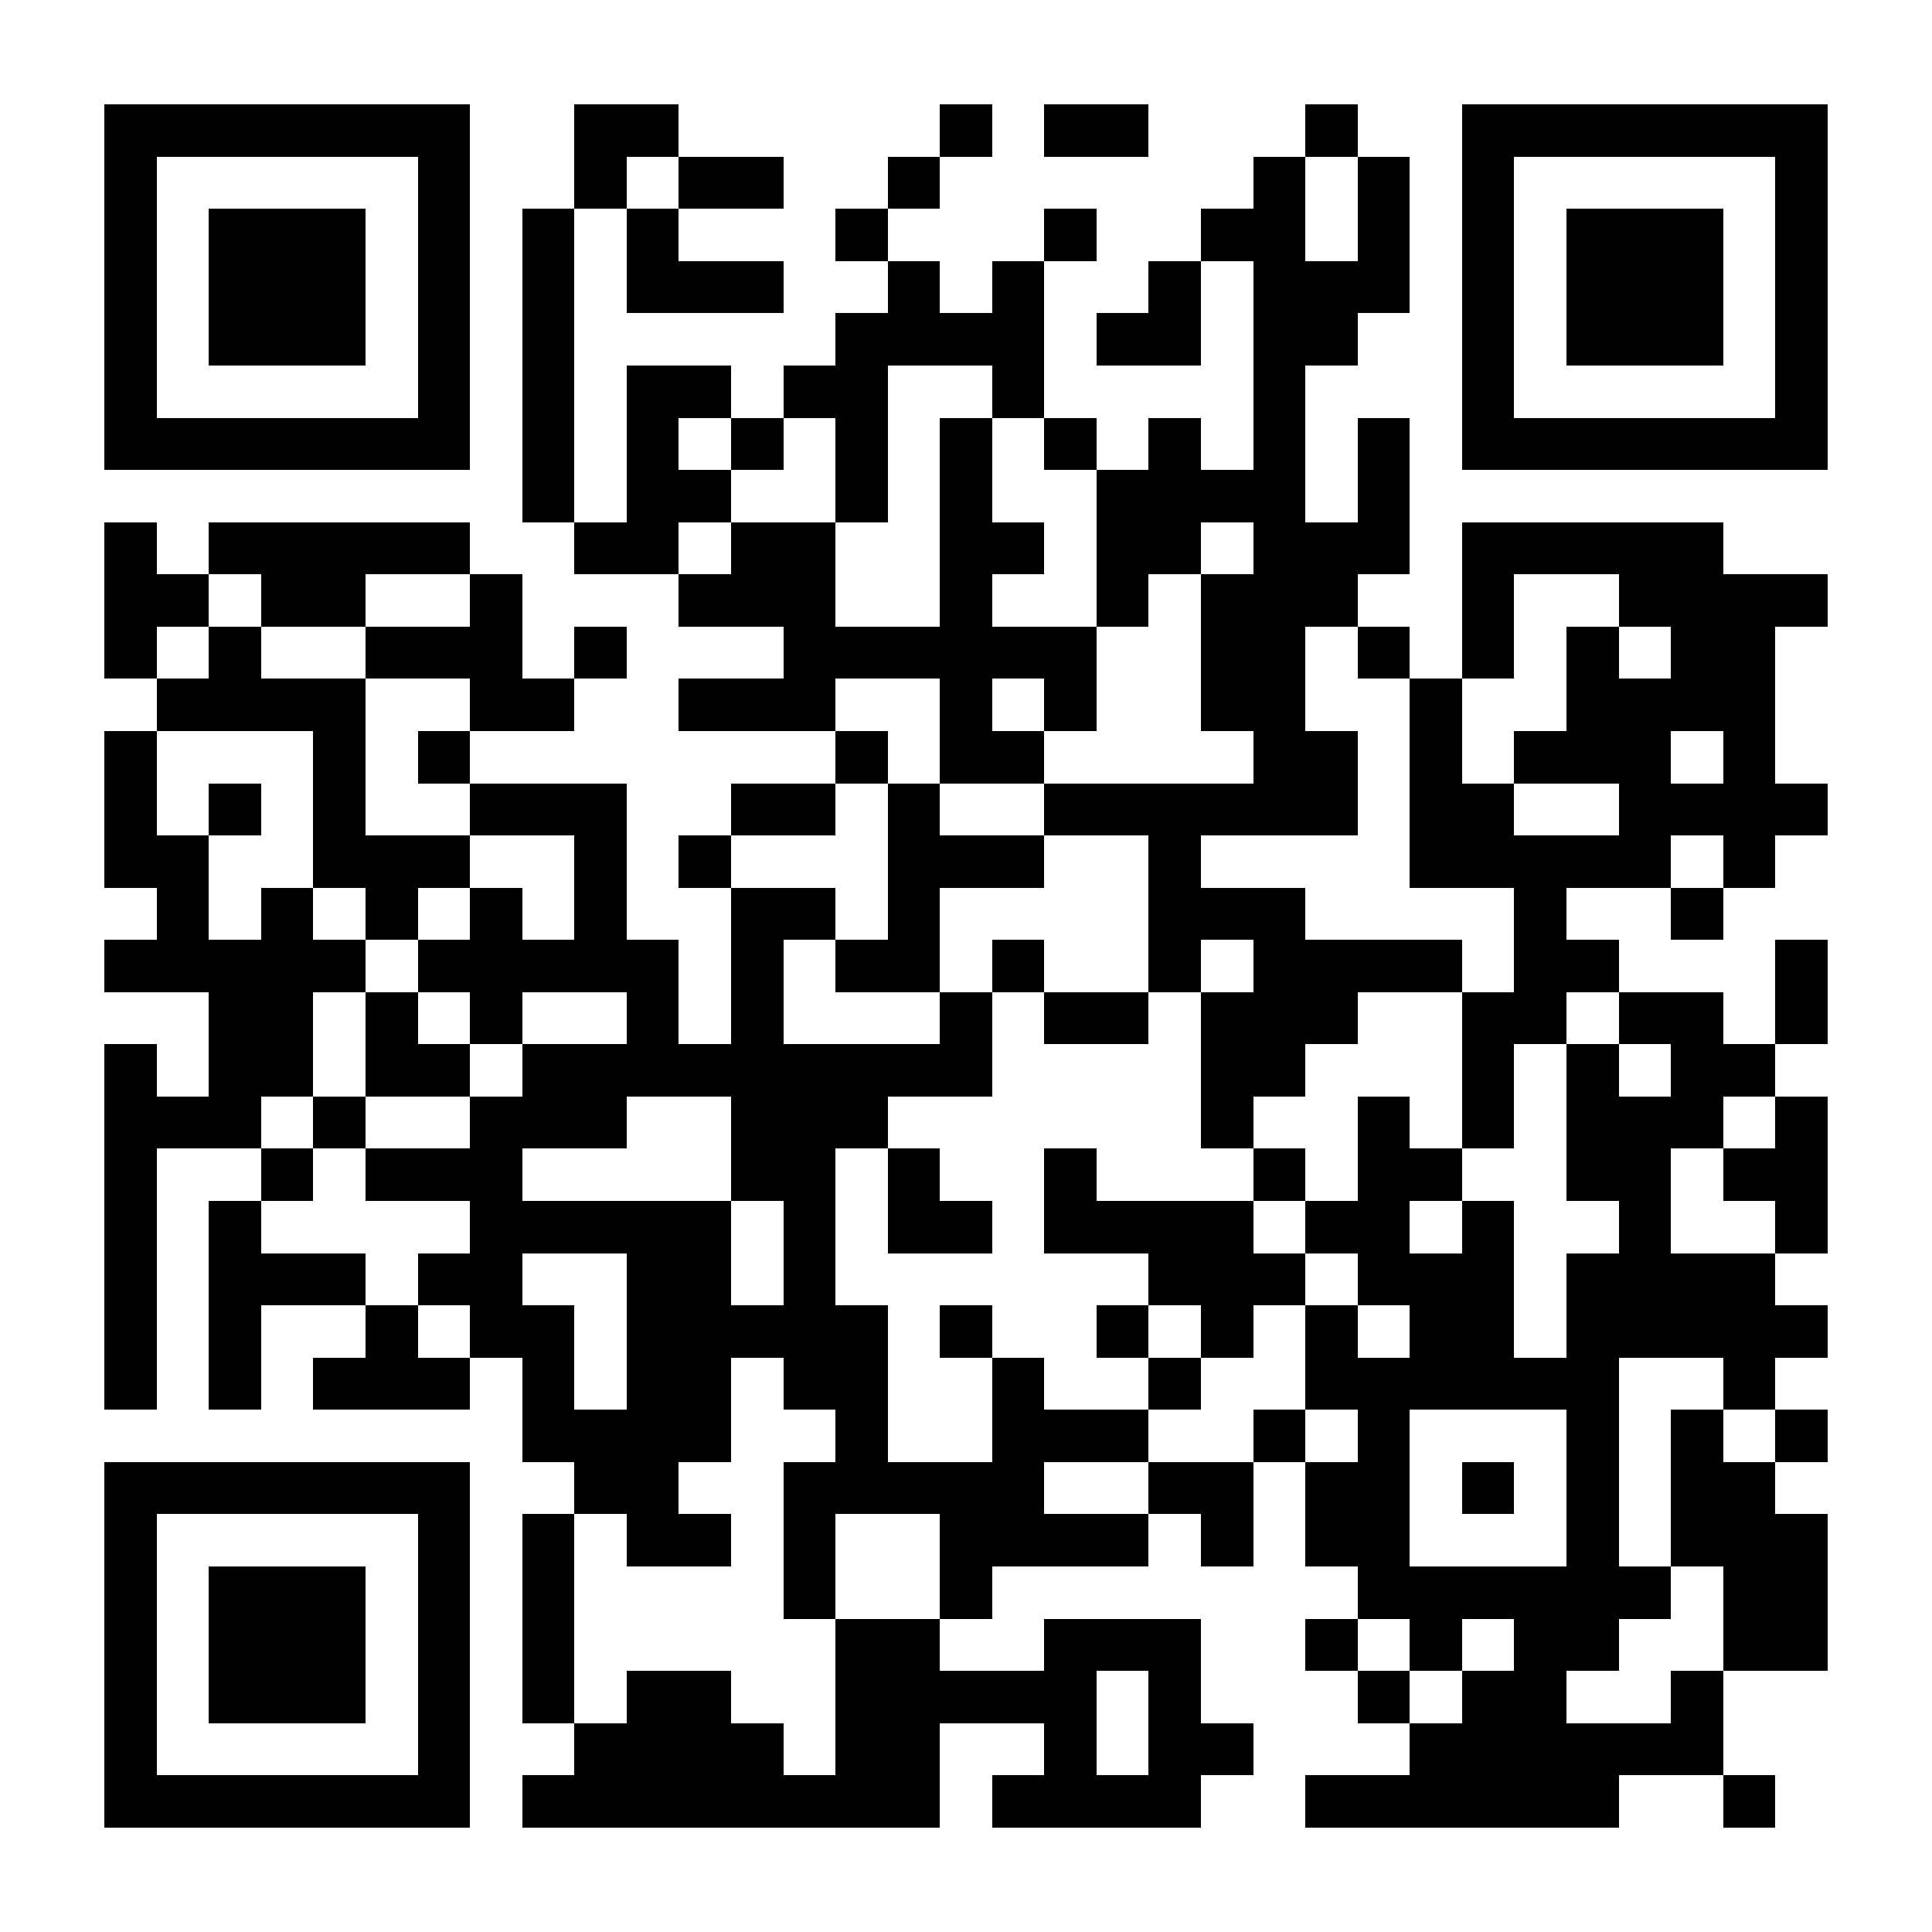
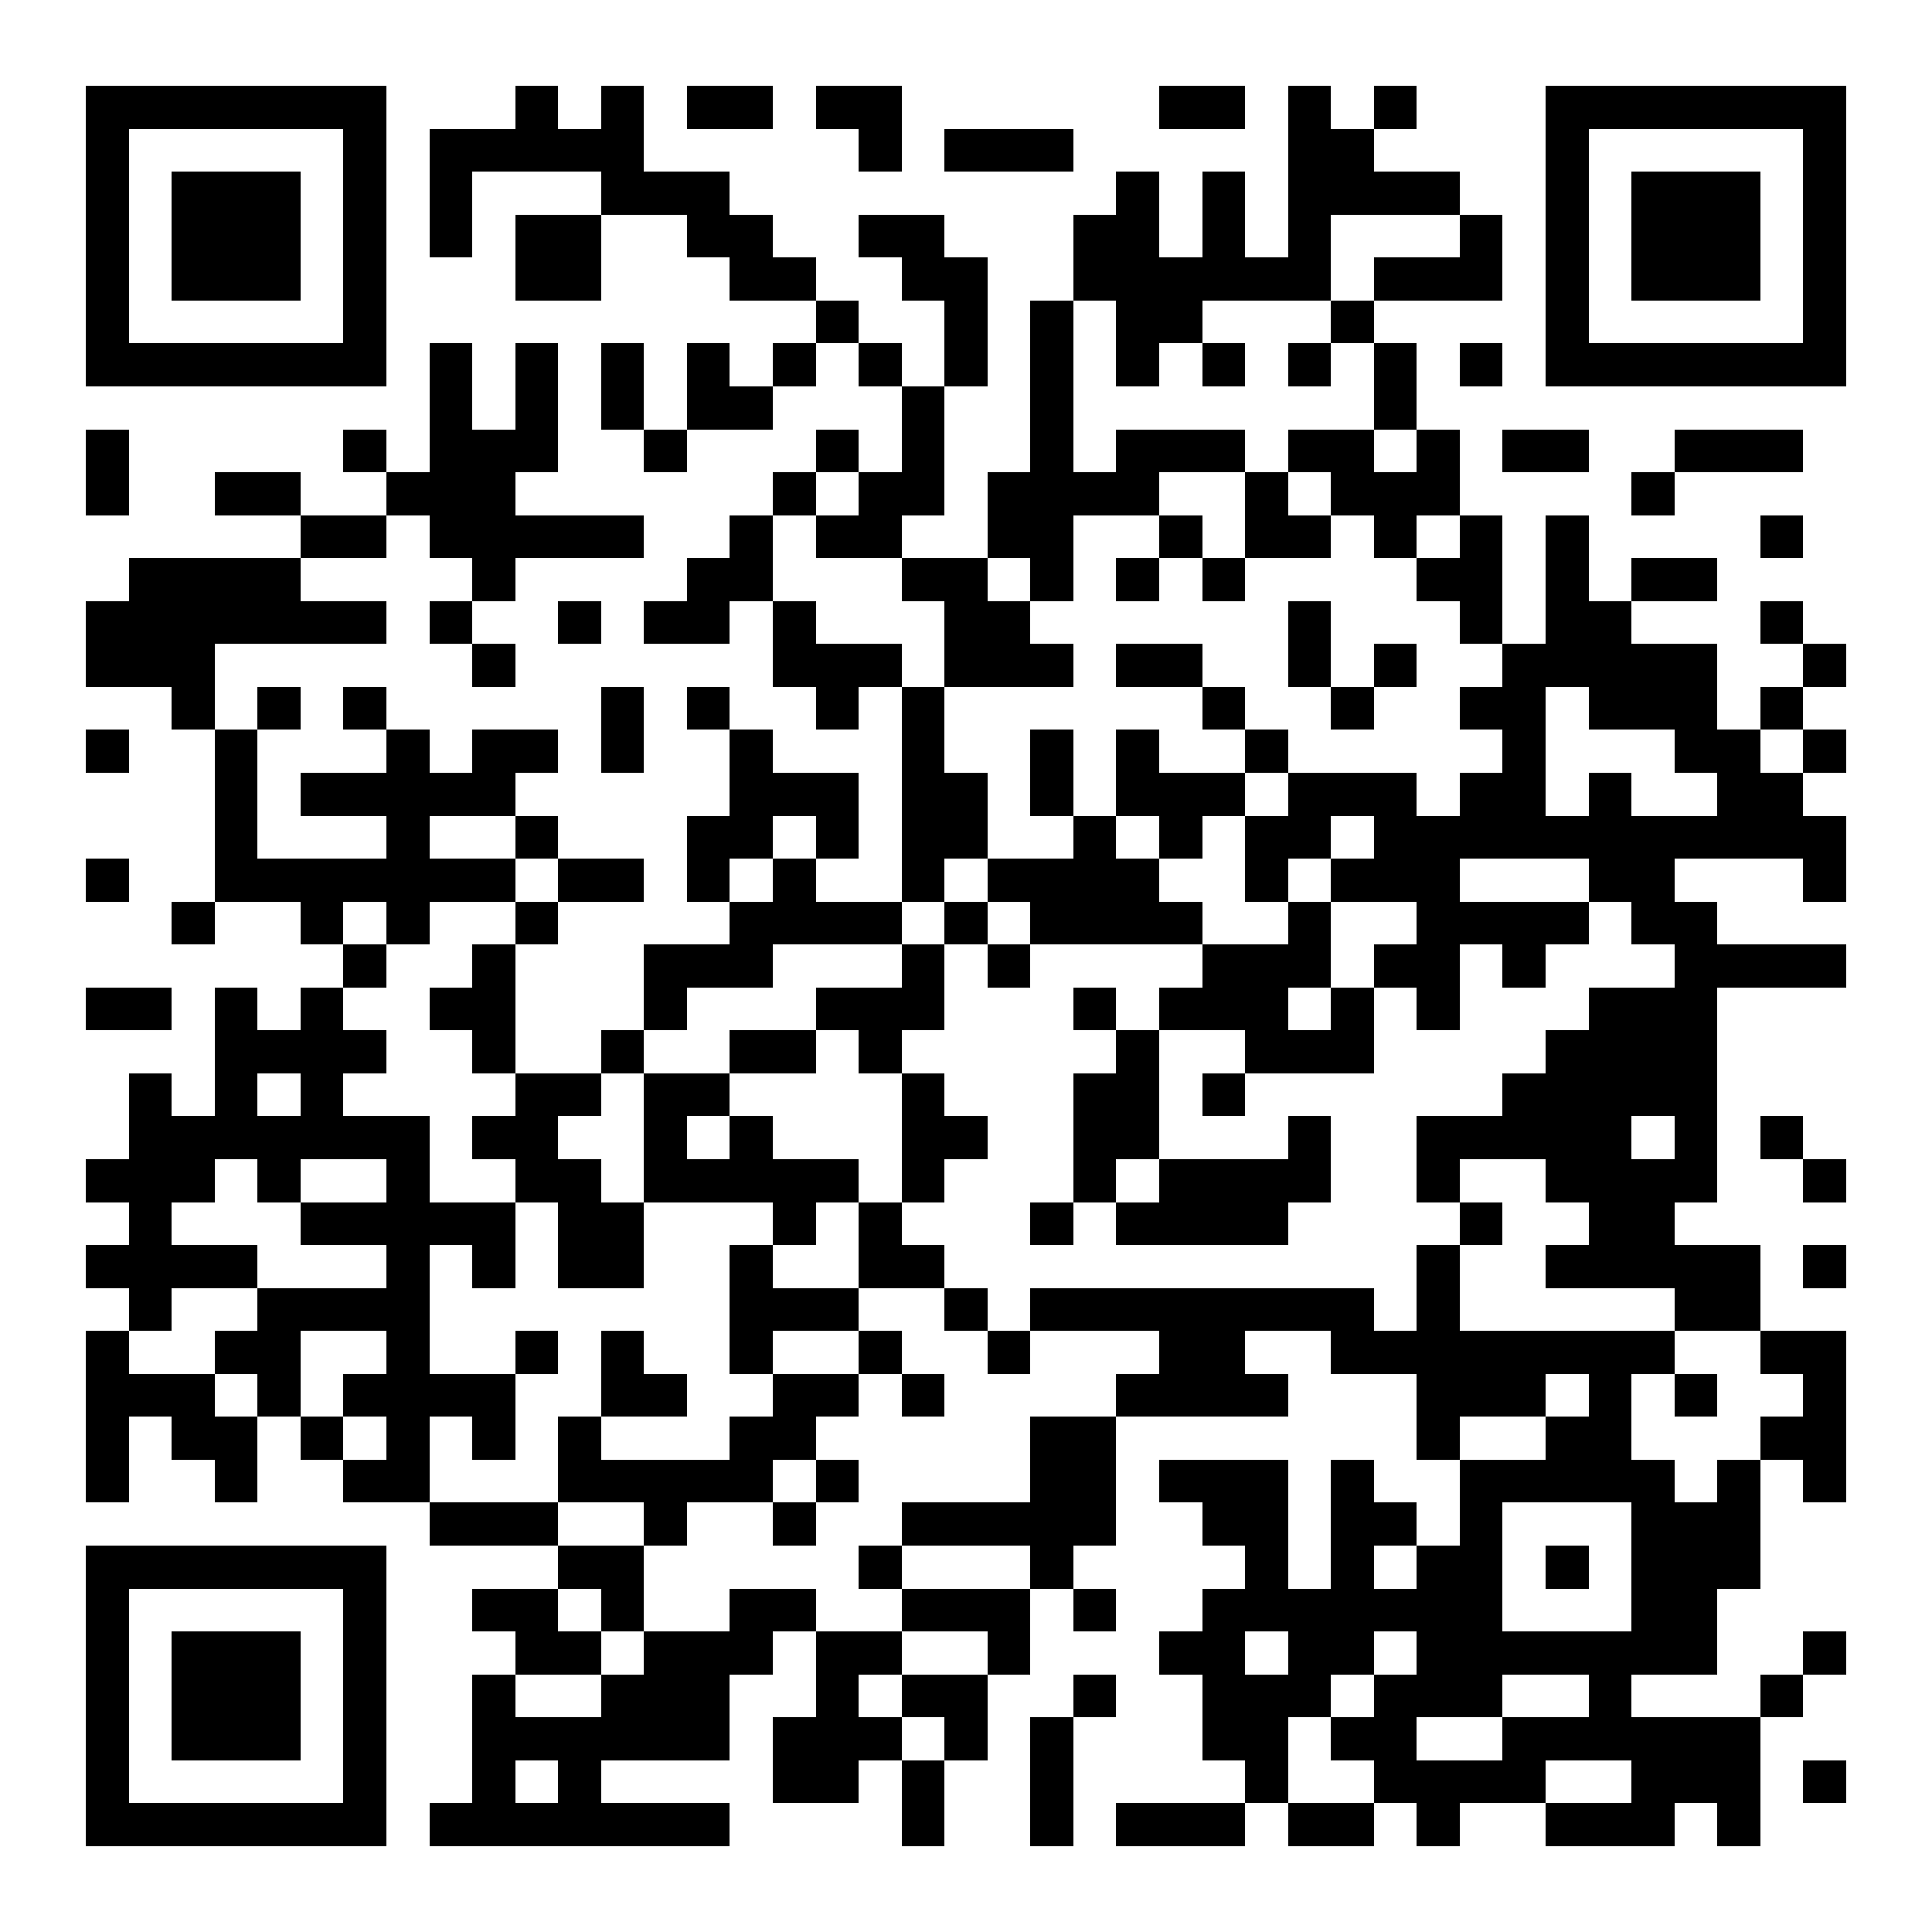
- <svg xmlns="http://www.w3.org/2000/svg" width="320" height="320" viewBox="0 0 37 37" shape-rendering="crispEdges">
-   <path fill="#ffffff" d="M0 0h37v37H0z" />
-   <path stroke="#000000" d="M2 2.5h7m2 0h2m5 0h1m1 0h2m3 0h1m2 0h7M2 3.5h1m5 0h1m2 0h1m1 0h2m2 0h1m6 0h1m1 0h1m1 0h1m5 0h1M2 4.5h1m1 0h3m1 0h1m1 0h1m1 0h1m3 0h1m3 0h1m2 0h2m1 0h1m1 0h1m1 0h3m1 0h1M2 5.5h1m1 0h3m1 0h1m1 0h1m1 0h3m2 0h1m1 0h1m2 0h1m1 0h3m1 0h1m1 0h3m1 0h1M2 6.5h1m1 0h3m1 0h1m1 0h1m5 0h4m1 0h2m1 0h2m2 0h1m1 0h3m1 0h1M2 7.5h1m5 0h1m1 0h1m1 0h2m1 0h2m2 0h1m4 0h1m3 0h1m5 0h1M2 8.5h7m1 0h1m1 0h1m1 0h1m1 0h1m1 0h1m1 0h1m1 0h1m1 0h1m1 0h1m1 0h7M10 9.5h1m1 0h2m2 0h1m1 0h1m2 0h4m1 0h1M2 10.5h1m1 0h5m2 0h2m1 0h2m2 0h2m1 0h2m1 0h3m1 0h5M2 11.5h2m1 0h2m2 0h1m3 0h3m2 0h1m2 0h1m1 0h3m2 0h1m2 0h4M2 12.5h1m1 0h1m2 0h3m1 0h1m3 0h6m2 0h2m1 0h1m1 0h1m1 0h1m1 0h2M3 13.5h4m2 0h2m2 0h3m2 0h1m1 0h1m2 0h2m2 0h1m2 0h4M2 14.5h1m3 0h1m1 0h1m7 0h1m1 0h2m4 0h2m1 0h1m1 0h3m1 0h1M2 15.5h1m1 0h1m1 0h1m2 0h3m2 0h2m1 0h1m2 0h6m1 0h2m2 0h4M2 16.5h2m2 0h3m2 0h1m1 0h1m3 0h3m2 0h1m4 0h5m1 0h1M3 17.5h1m1 0h1m1 0h1m1 0h1m1 0h1m2 0h2m1 0h1m4 0h3m4 0h1m2 0h1M2 18.5h5m1 0h5m1 0h1m1 0h2m1 0h1m2 0h1m1 0h4m1 0h2m3 0h1M4 19.5h2m1 0h1m1 0h1m2 0h1m1 0h1m3 0h1m1 0h2m1 0h3m2 0h2m1 0h2m1 0h1M2 20.5h1m1 0h2m1 0h2m1 0h9m4 0h2m3 0h1m1 0h1m1 0h2M2 21.5h3m1 0h1m2 0h3m2 0h3m6 0h1m2 0h1m1 0h1m1 0h3m1 0h1M2 22.5h1m2 0h1m1 0h3m4 0h2m1 0h1m2 0h1m3 0h1m1 0h2m2 0h2m1 0h2M2 23.5h1m1 0h1m4 0h5m1 0h1m1 0h2m1 0h4m1 0h2m1 0h1m2 0h1m2 0h1M2 24.5h1m1 0h3m1 0h2m2 0h2m1 0h1m6 0h3m1 0h3m1 0h4M2 25.5h1m1 0h1m2 0h1m1 0h2m1 0h5m1 0h1m2 0h1m1 0h1m1 0h1m1 0h2m1 0h5M2 26.5h1m1 0h1m1 0h3m1 0h1m1 0h2m1 0h2m2 0h1m2 0h1m2 0h6m2 0h1M10 27.5h4m2 0h1m2 0h3m2 0h1m1 0h1m3 0h1m1 0h1m1 0h1M2 28.5h7m2 0h2m2 0h5m2 0h2m1 0h2m1 0h1m1 0h1m1 0h2M2 29.5h1m5 0h1m1 0h1m1 0h2m1 0h1m2 0h4m1 0h1m1 0h2m3 0h1m1 0h3M2 30.5h1m1 0h3m1 0h1m1 0h1m4 0h1m2 0h1m7 0h6m1 0h2M2 31.5h1m1 0h3m1 0h1m1 0h1m5 0h2m2 0h3m2 0h1m1 0h1m1 0h2m2 0h2M2 32.5h1m1 0h3m1 0h1m1 0h1m1 0h2m2 0h5m1 0h1m3 0h1m1 0h2m2 0h1M2 33.5h1m5 0h1m2 0h4m1 0h2m2 0h1m1 0h2m3 0h6M2 34.5h7m1 0h8m1 0h4m2 0h6m2 0h1" />
+ <svg xmlns="http://www.w3.org/2000/svg" width="320" height="320" viewBox="0 0 45 45" shape-rendering="crispEdges">
+   <path fill="#ffffff" d="M0 0h45v45H0z" />
+   <path stroke="#000000" d="M2 2.5h7m3 0h1m1 0h1m1 0h2m1 0h2m6 0h2m1 0h1m1 0h1m3 0h7M2 3.5h1m5 0h1m1 0h5m5 0h1m1 0h3m5 0h2m4 0h1m5 0h1M2 4.5h1m1 0h3m1 0h1m1 0h1m3 0h3m9 0h1m1 0h1m1 0h4m2 0h1m1 0h3m1 0h1M2 5.5h1m1 0h3m1 0h1m1 0h1m1 0h2m2 0h2m2 0h2m3 0h2m1 0h1m1 0h1m3 0h1m1 0h1m1 0h3m1 0h1M2 6.5h1m1 0h3m1 0h1m3 0h2m3 0h2m2 0h2m2 0h6m1 0h3m1 0h1m1 0h3m1 0h1M2 7.5h1m5 0h1m10 0h1m2 0h1m1 0h1m1 0h2m3 0h1m4 0h1m5 0h1M2 8.5h7m1 0h1m1 0h1m1 0h1m1 0h1m1 0h1m1 0h1m1 0h1m1 0h1m1 0h1m1 0h1m1 0h1m1 0h1m1 0h1m1 0h7M10 9.5h1m1 0h1m1 0h1m1 0h2m3 0h1m2 0h1m7 0h1M2 10.5h1m5 0h1m1 0h3m2 0h1m3 0h1m1 0h1m2 0h1m1 0h3m1 0h2m1 0h1m1 0h2m2 0h3M2 11.5h1m2 0h2m2 0h3m6 0h1m1 0h2m1 0h4m2 0h1m1 0h3m4 0h1M7 12.5h2m1 0h5m2 0h1m1 0h2m2 0h2m2 0h1m1 0h2m1 0h1m1 0h1m1 0h1m4 0h1M3 13.5h4m4 0h1m4 0h2m3 0h2m1 0h1m1 0h1m1 0h1m4 0h2m1 0h1m1 0h2M2 14.5h7m1 0h1m2 0h1m1 0h2m1 0h1m3 0h2m6 0h1m3 0h1m1 0h2m3 0h1M2 15.5h3m6 0h1m6 0h3m1 0h3m1 0h2m2 0h1m1 0h1m2 0h5m2 0h1M4 16.5h1m1 0h1m1 0h1m5 0h1m1 0h1m2 0h1m1 0h1m6 0h1m2 0h1m2 0h2m1 0h3m1 0h1M2 17.5h1m2 0h1m3 0h1m1 0h2m1 0h1m2 0h1m3 0h1m2 0h1m1 0h1m2 0h1m5 0h1m3 0h2m1 0h1M5 18.5h1m1 0h5m5 0h3m1 0h2m1 0h1m1 0h3m1 0h3m1 0h2m1 0h1m2 0h2M5 19.5h1m3 0h1m2 0h1m3 0h2m1 0h1m1 0h2m2 0h1m1 0h1m1 0h2m1 0h11M2 20.5h1m2 0h7m1 0h2m1 0h1m1 0h1m2 0h1m1 0h4m2 0h1m1 0h3m3 0h2m3 0h1M4 21.5h1m2 0h1m1 0h1m2 0h1m4 0h4m1 0h1m1 0h4m2 0h1m2 0h4m1 0h2M8 22.5h1m2 0h1m3 0h3m3 0h1m1 0h1m4 0h3m1 0h2m1 0h1m3 0h4M2 23.5h2m1 0h1m1 0h1m2 0h2m3 0h1m3 0h3m3 0h1m1 0h3m1 0h1m1 0h1m3 0h3M5 24.5h4m2 0h1m2 0h1m2 0h2m1 0h1m5 0h1m2 0h3m4 0h4M3 25.5h1m1 0h1m1 0h1m4 0h2m1 0h2m4 0h1m3 0h2m1 0h1m6 0h5M3 26.5h7m1 0h2m2 0h1m1 0h1m3 0h2m2 0h2m3 0h1m2 0h5m1 0h1m1 0h1M2 27.5h3m1 0h1m2 0h1m2 0h2m1 0h5m1 0h1m3 0h1m1 0h4m2 0h1m2 0h4m2 0h1M3 28.5h1m3 0h5m1 0h2m3 0h1m1 0h1m3 0h1m1 0h4m4 0h1m2 0h2M2 29.5h4m3 0h1m1 0h1m1 0h2m2 0h1m2 0h2m11 0h1m2 0h5m1 0h1M3 30.5h1m2 0h4m7 0h3m2 0h1m1 0h8m1 0h1m5 0h2M2 31.5h1m2 0h2m2 0h1m2 0h1m1 0h1m2 0h1m2 0h1m2 0h1m3 0h2m2 0h8m2 0h2M2 32.5h3m1 0h1m1 0h4m2 0h2m2 0h2m1 0h1m4 0h4m3 0h3m1 0h1m1 0h1m2 0h1M2 33.5h1m1 0h2m1 0h1m1 0h1m1 0h1m1 0h1m3 0h2m5 0h2m7 0h1m2 0h2m3 0h2M2 34.5h1m2 0h1m2 0h2m3 0h5m1 0h1m4 0h2m1 0h3m1 0h1m2 0h5m1 0h1m1 0h1M10 35.5h3m2 0h1m2 0h1m2 0h5m2 0h2m1 0h2m1 0h1m3 0h3M2 36.5h7m4 0h2m5 0h1m3 0h1m4 0h1m1 0h1m1 0h2m1 0h1m1 0h3M2 37.5h1m5 0h1m2 0h2m1 0h1m2 0h2m2 0h3m1 0h1m2 0h7m3 0h2M2 38.5h1m1 0h3m1 0h1m3 0h2m1 0h3m1 0h2m2 0h1m3 0h2m1 0h2m1 0h7m2 0h1M2 39.5h1m1 0h3m1 0h1m2 0h1m2 0h3m2 0h1m1 0h2m2 0h1m2 0h3m1 0h3m2 0h1m3 0h1M2 40.5h1m1 0h3m1 0h1m2 0h6m1 0h3m1 0h1m1 0h1m3 0h2m1 0h2m2 0h6M2 41.5h1m5 0h1m2 0h1m1 0h1m4 0h2m1 0h1m2 0h1m4 0h1m2 0h4m2 0h3m1 0h1M2 42.5h7m1 0h7m4 0h1m2 0h1m1 0h3m1 0h2m1 0h1m2 0h3m1 0h1" />
</svg>
